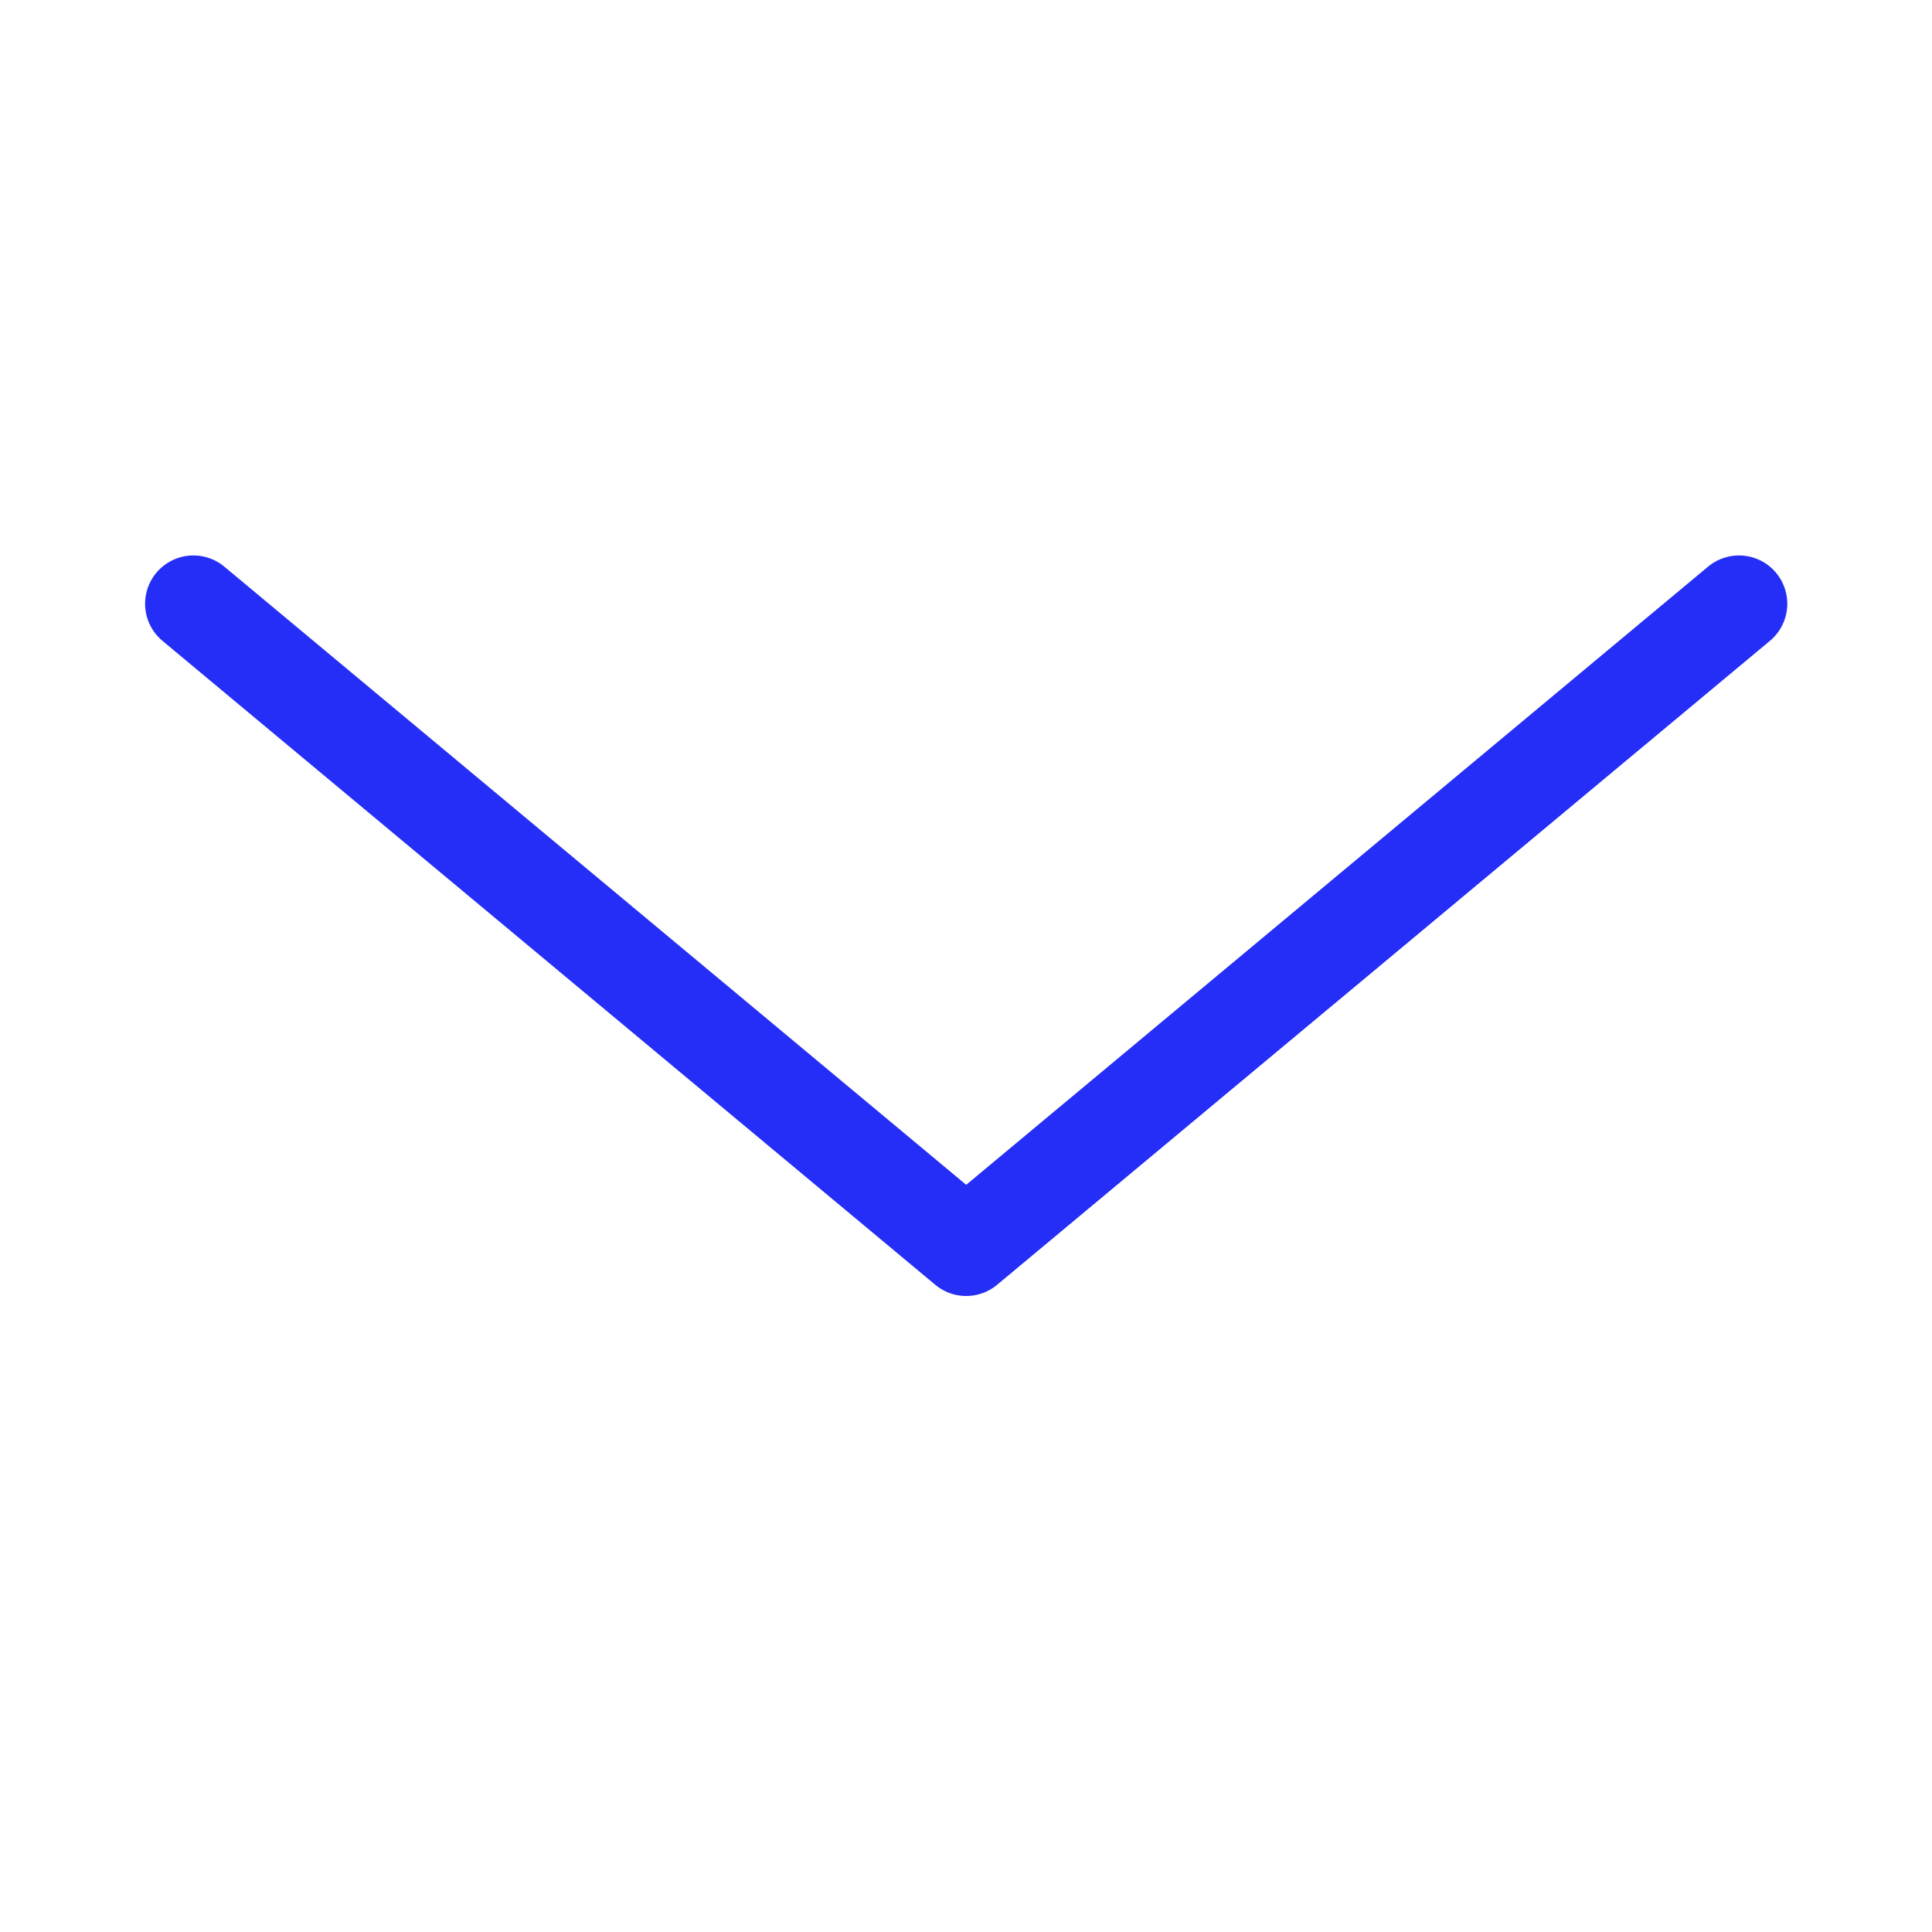
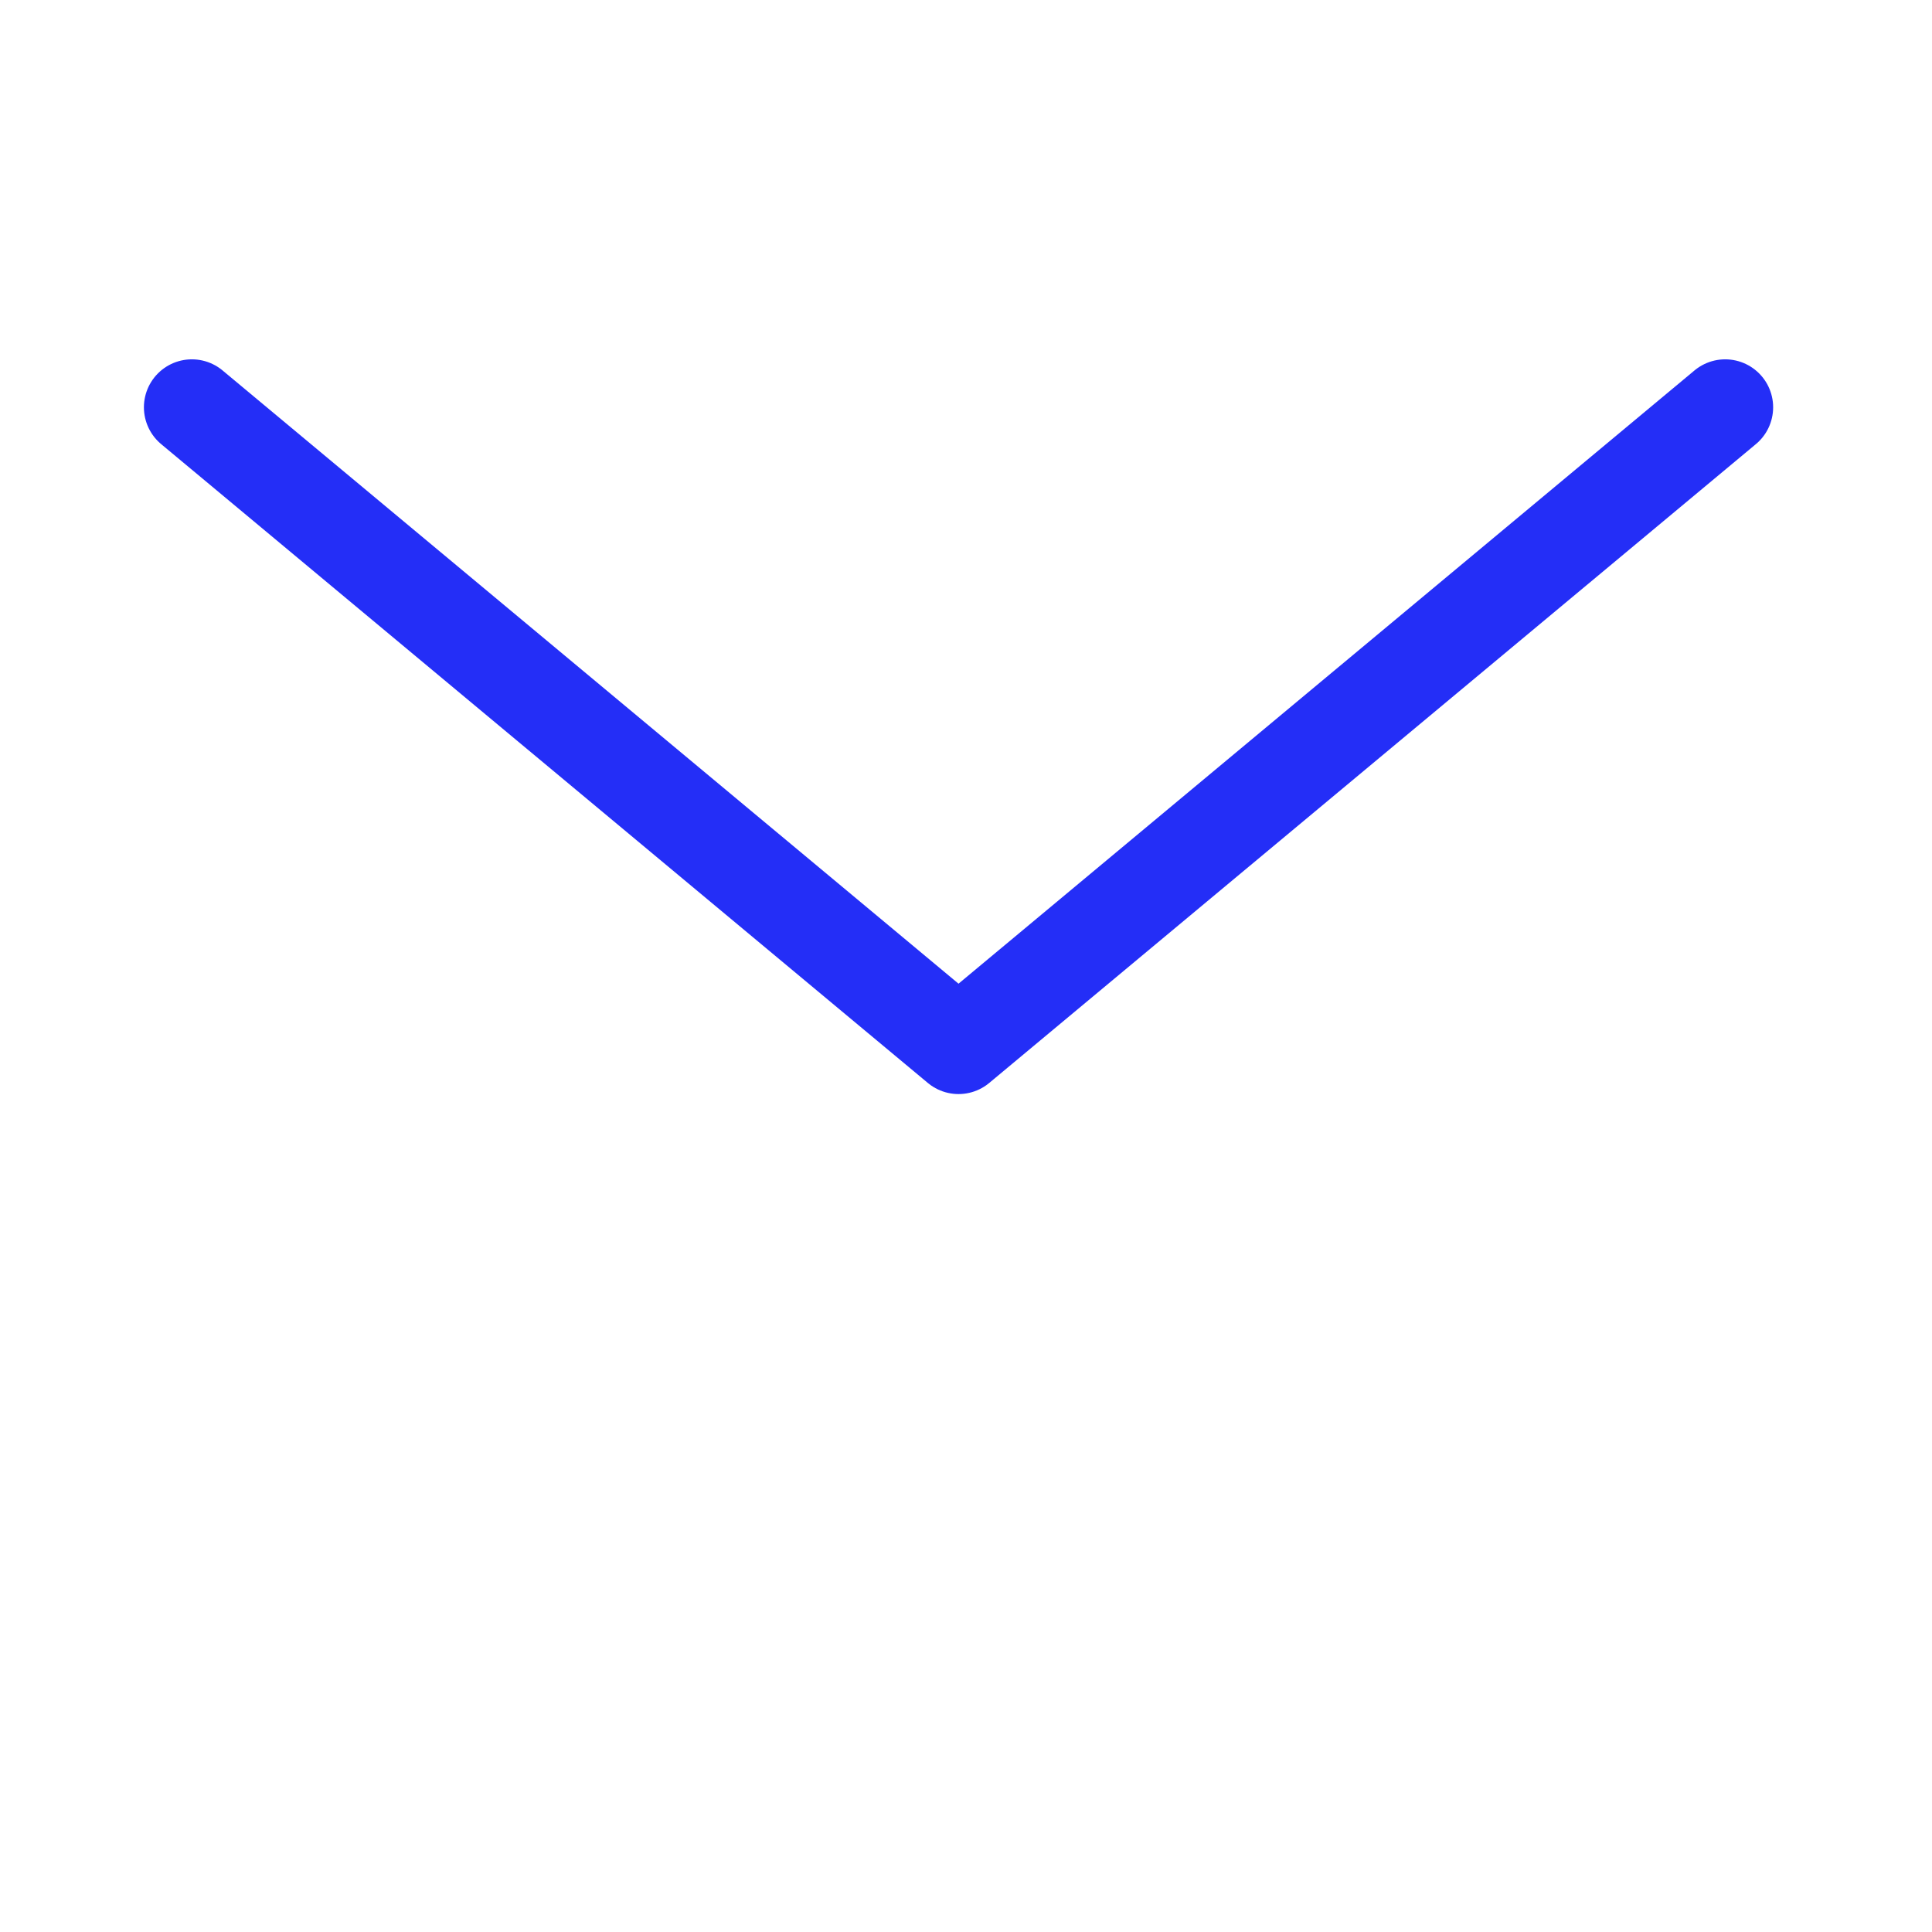
- <svg xmlns="http://www.w3.org/2000/svg" version="1.1" id="圖層_1" x="0px" y="0px" width="20px" height="20px" viewBox="0 0 20 20" enable-background="new 0 0 20 20" xml:space="preserve">
-   <path fill="none" stroke="#242EF7" stroke-linecap="round" stroke-linejoin="round" d="M18.002,6.25l-8,6.666l-8-6.666" />
+ <svg xmlns="http://www.w3.org/2000/svg" width="100%" height="100%" viewBox="0 0 84 84" version="1.1" xml:space="preserve" style="fill-rule:evenodd;clip-rule:evenodd;stroke-linecap:round;stroke-linejoin:round;">
+   <path d="M75.008,17.708l-33.333,27.775l-33.333,-27.775" style="fill:none;fill-rule:nonzero;stroke:#242ef7;stroke-width:4.17px;" />
</svg>
